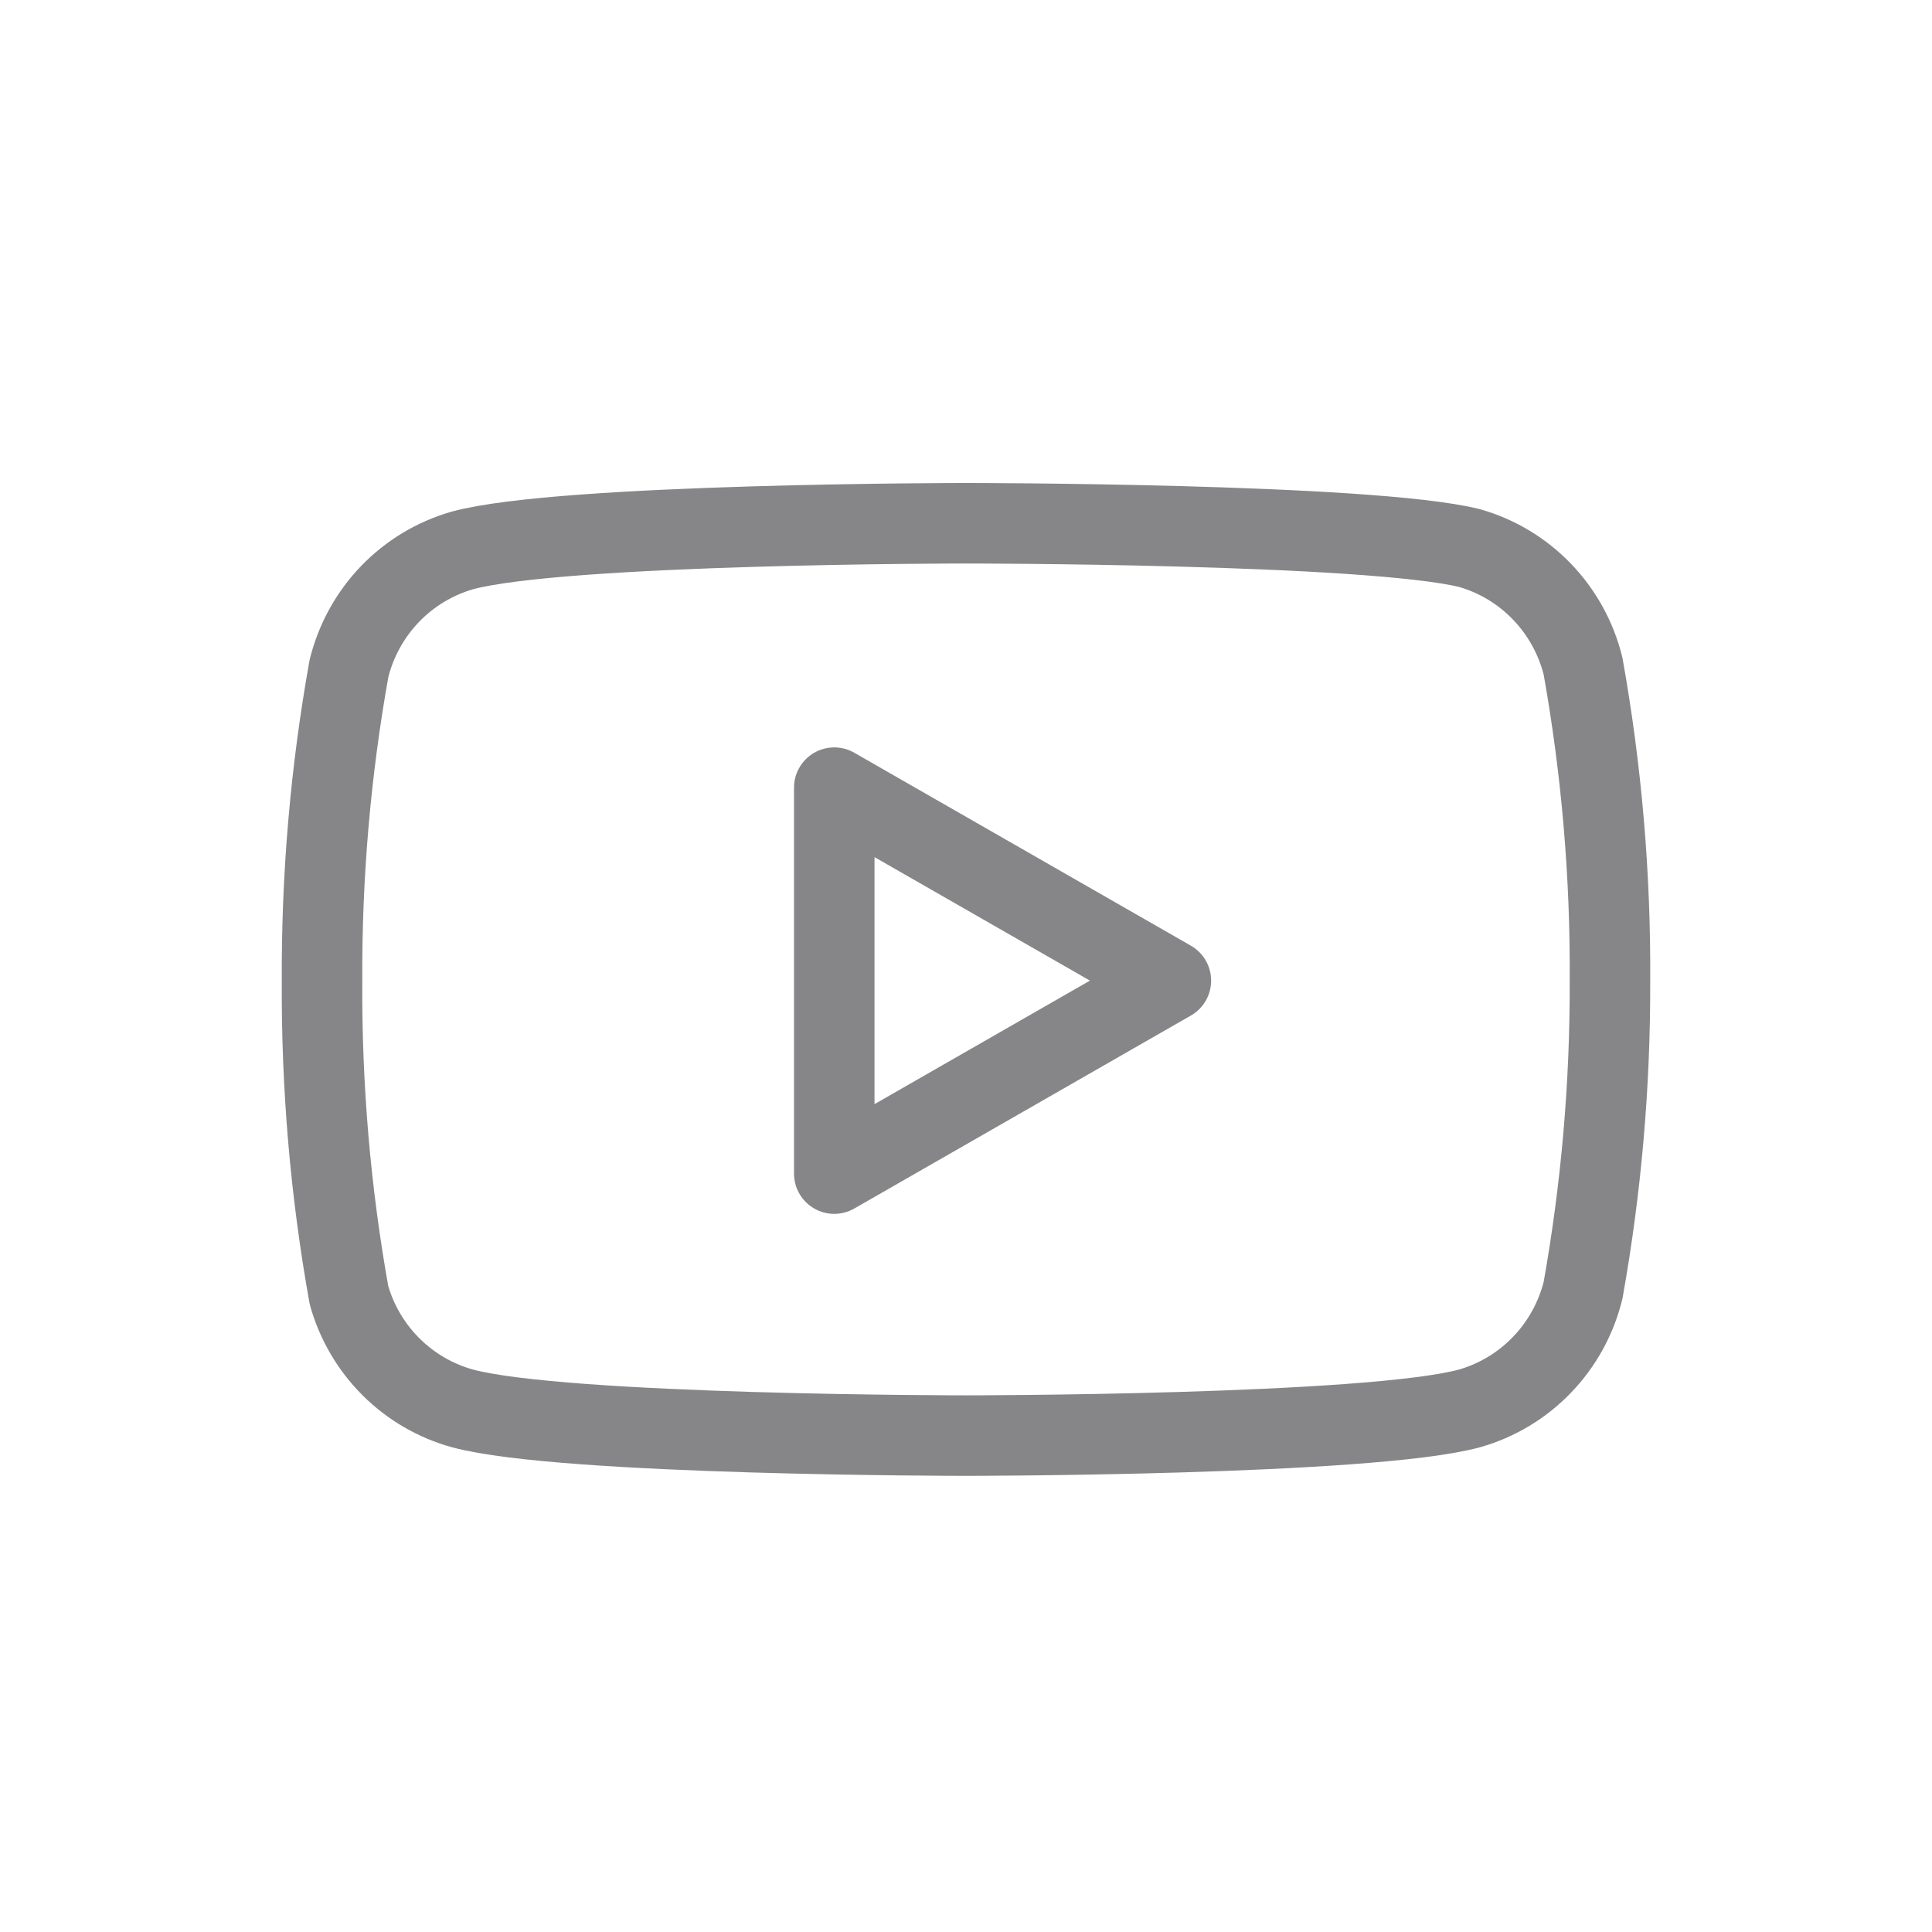
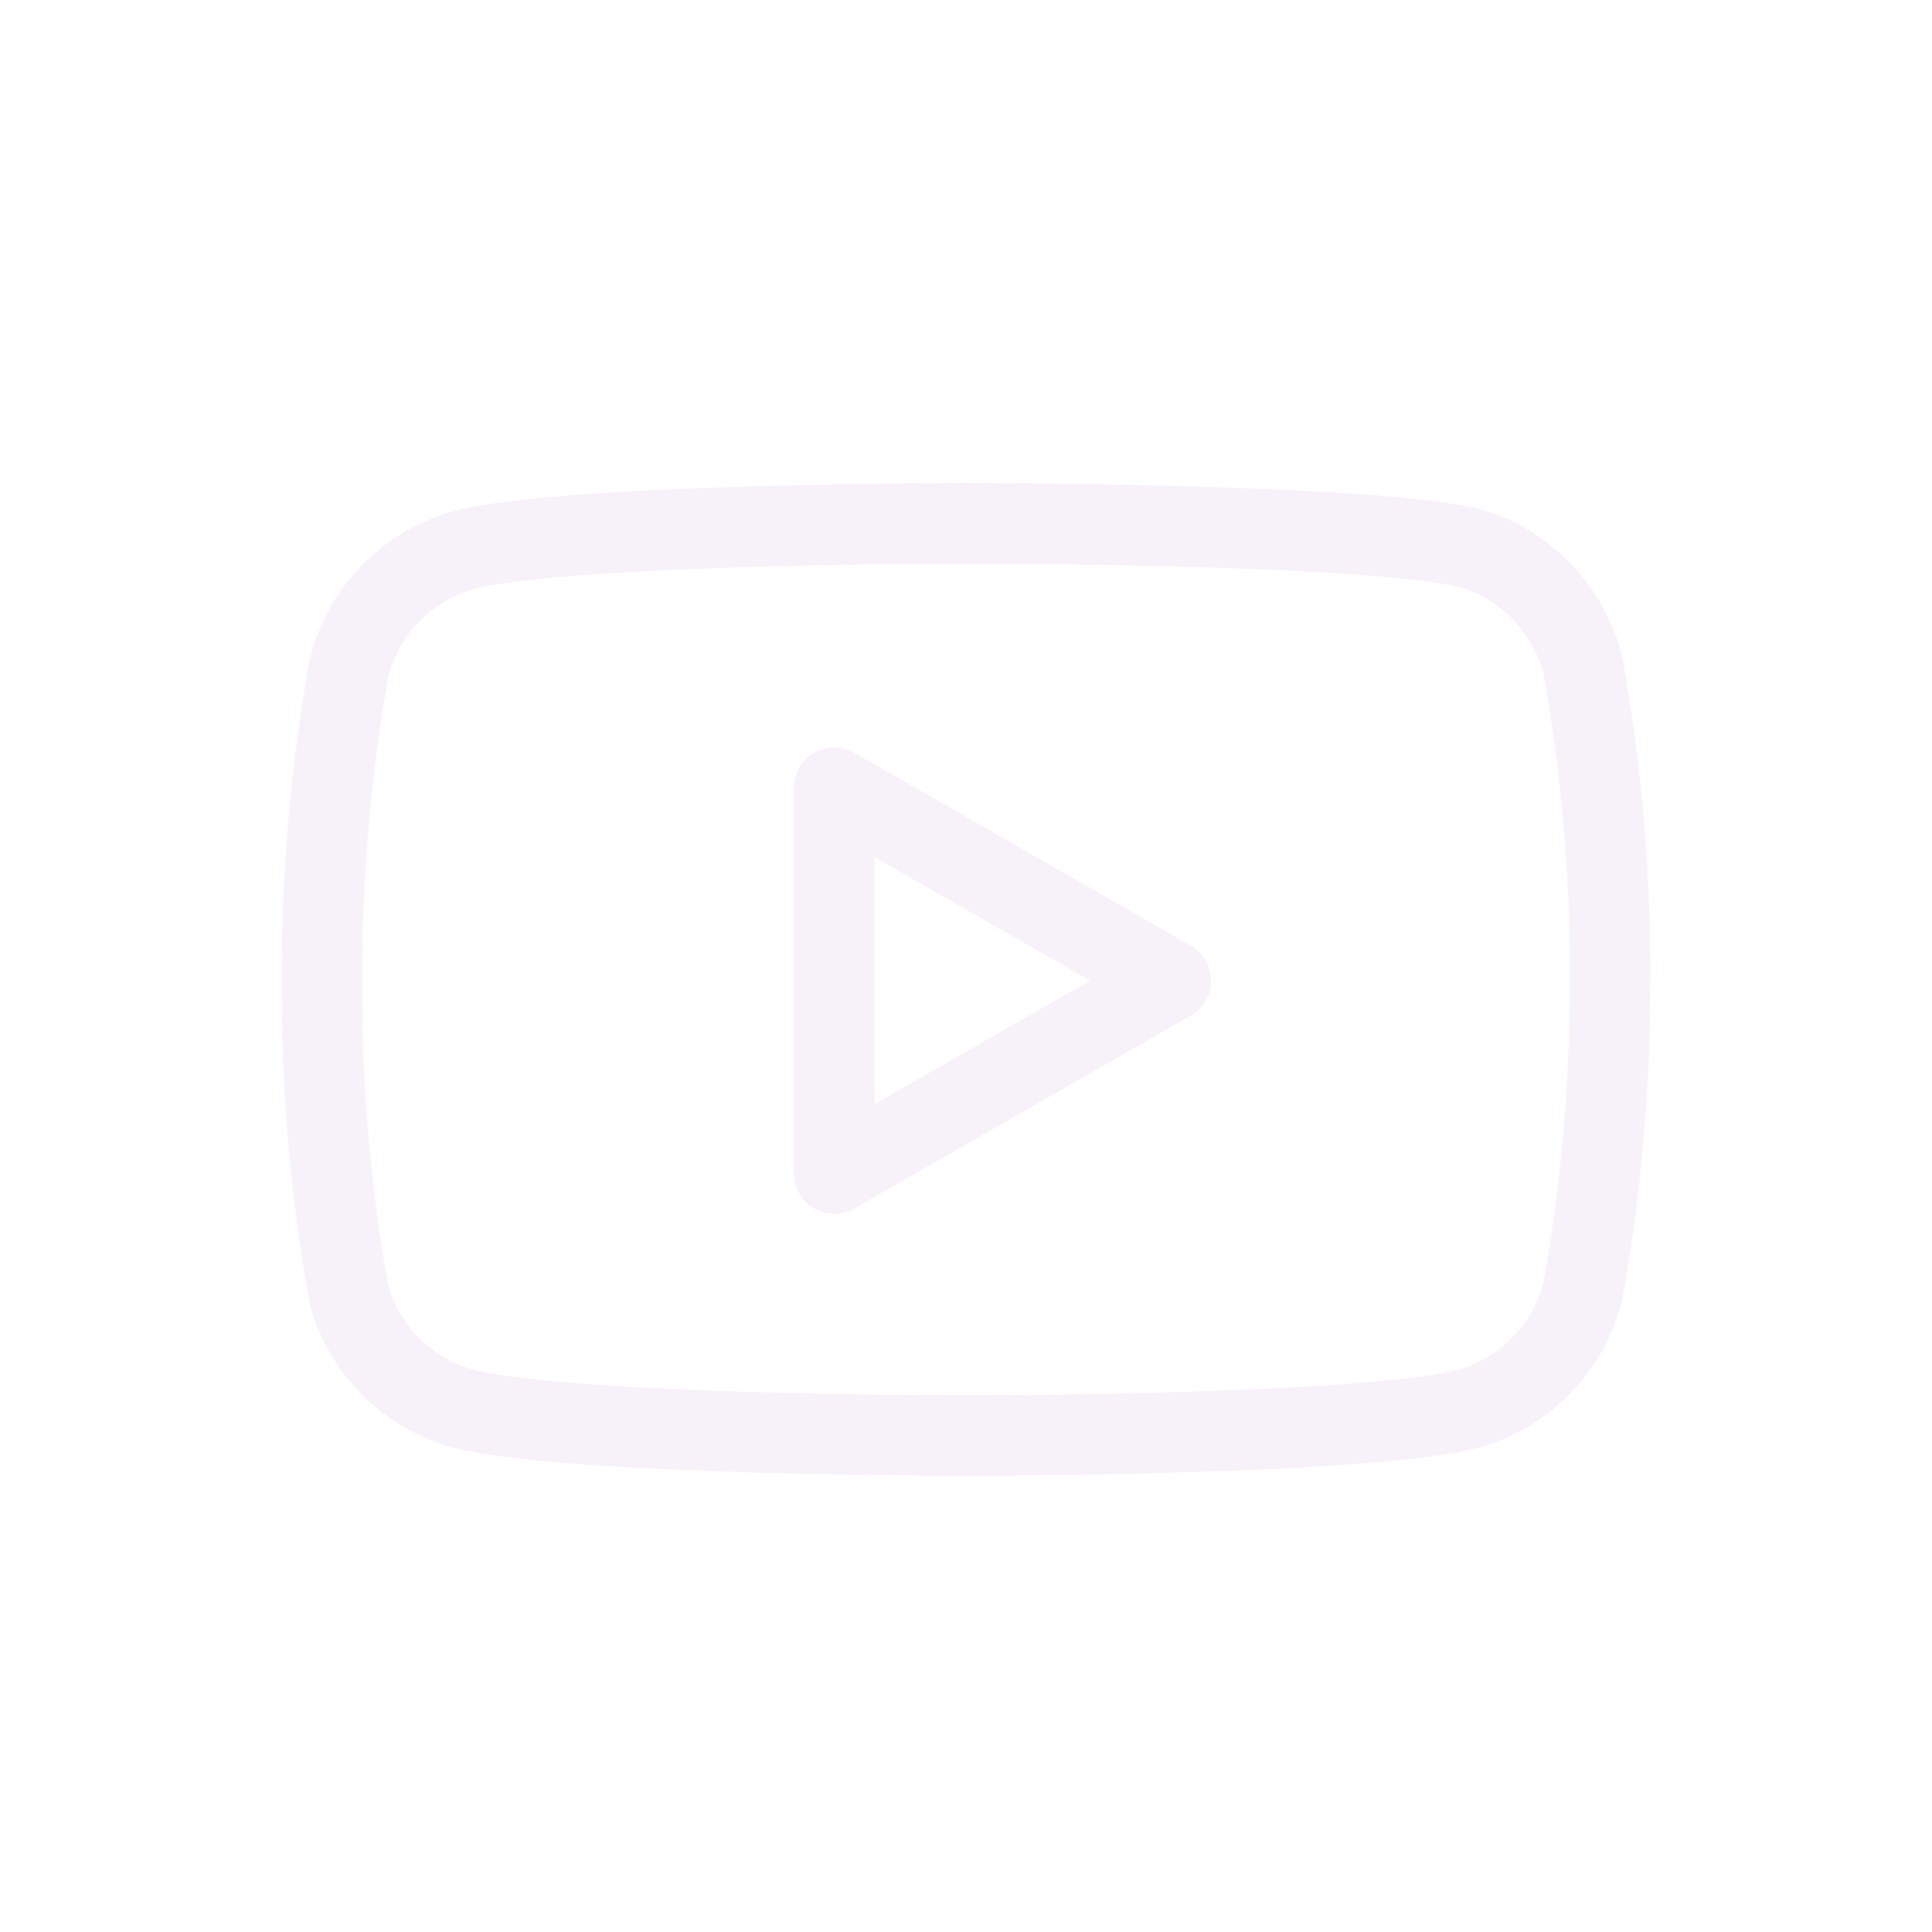
<svg xmlns="http://www.w3.org/2000/svg" width="48" height="48" viewBox="0 0 48 48" fill="none">
-   <path d="M39.33 16.548C39.157 15.852 38.806 15.215 38.31 14.7C37.815 14.185 37.193 13.811 36.508 13.616C34.007 13 24 13 24 13C24 13 13.993 13 11.492 13.674C10.807 13.87 10.185 14.244 9.69 14.758C9.195 15.273 8.843 15.911 8.67 16.607C8.212 19.166 7.988 21.762 8.001 24.363C7.985 26.983 8.208 29.599 8.67 32.178C8.86 32.852 9.22 33.465 9.714 33.958C10.209 34.451 10.821 34.807 11.492 34.992C13.993 35.667 24 35.667 24 35.667C24 35.667 34.007 35.667 36.508 34.992C37.193 34.797 37.815 34.423 38.31 33.908C38.806 33.394 39.157 32.756 39.33 32.06C39.784 29.52 40.008 26.944 39.999 24.363C40.016 21.743 39.791 19.127 39.33 16.548V16.548Z" stroke="#868587" stroke-width="2" stroke-linecap="round" stroke-linejoin="round" />
-   <path d="M20.727 29.158L29.09 24.363L20.727 19.569V29.158Z" stroke="#868587" stroke-width="2" stroke-linecap="round" stroke-linejoin="round" />
+   <path d="M39.33 16.548C39.157 15.852 38.806 15.215 38.31 14.7C37.815 14.185 37.193 13.811 36.508 13.616C34.007 13 24 13 24 13C24 13 13.993 13 11.492 13.674C10.807 13.87 10.185 14.244 9.69 14.758C9.195 15.273 8.843 15.911 8.67 16.607C8.212 19.166 7.988 21.762 8.001 24.363C7.985 26.983 8.208 29.599 8.67 32.178C8.86 32.852 9.22 33.465 9.714 33.958C10.209 34.451 10.821 34.807 11.492 34.992C13.993 35.667 24 35.667 24 35.667C24 35.667 34.007 35.667 36.508 34.992C37.193 34.797 37.815 34.423 38.31 33.908C38.806 33.394 39.157 32.756 39.33 32.06C39.784 29.52 40.008 26.944 39.999 24.363C40.016 21.743 39.791 19.127 39.33 16.548V16.548Z" stroke="#F7F2FA" stroke-width="2" stroke-linecap="round" stroke-linejoin="round" />
+   <path d="M20.727 29.158L29.09 24.363L20.727 19.569V29.158Z" stroke="#F7F2FA" stroke-width="2" stroke-linecap="round" stroke-linejoin="round" />
</svg>
